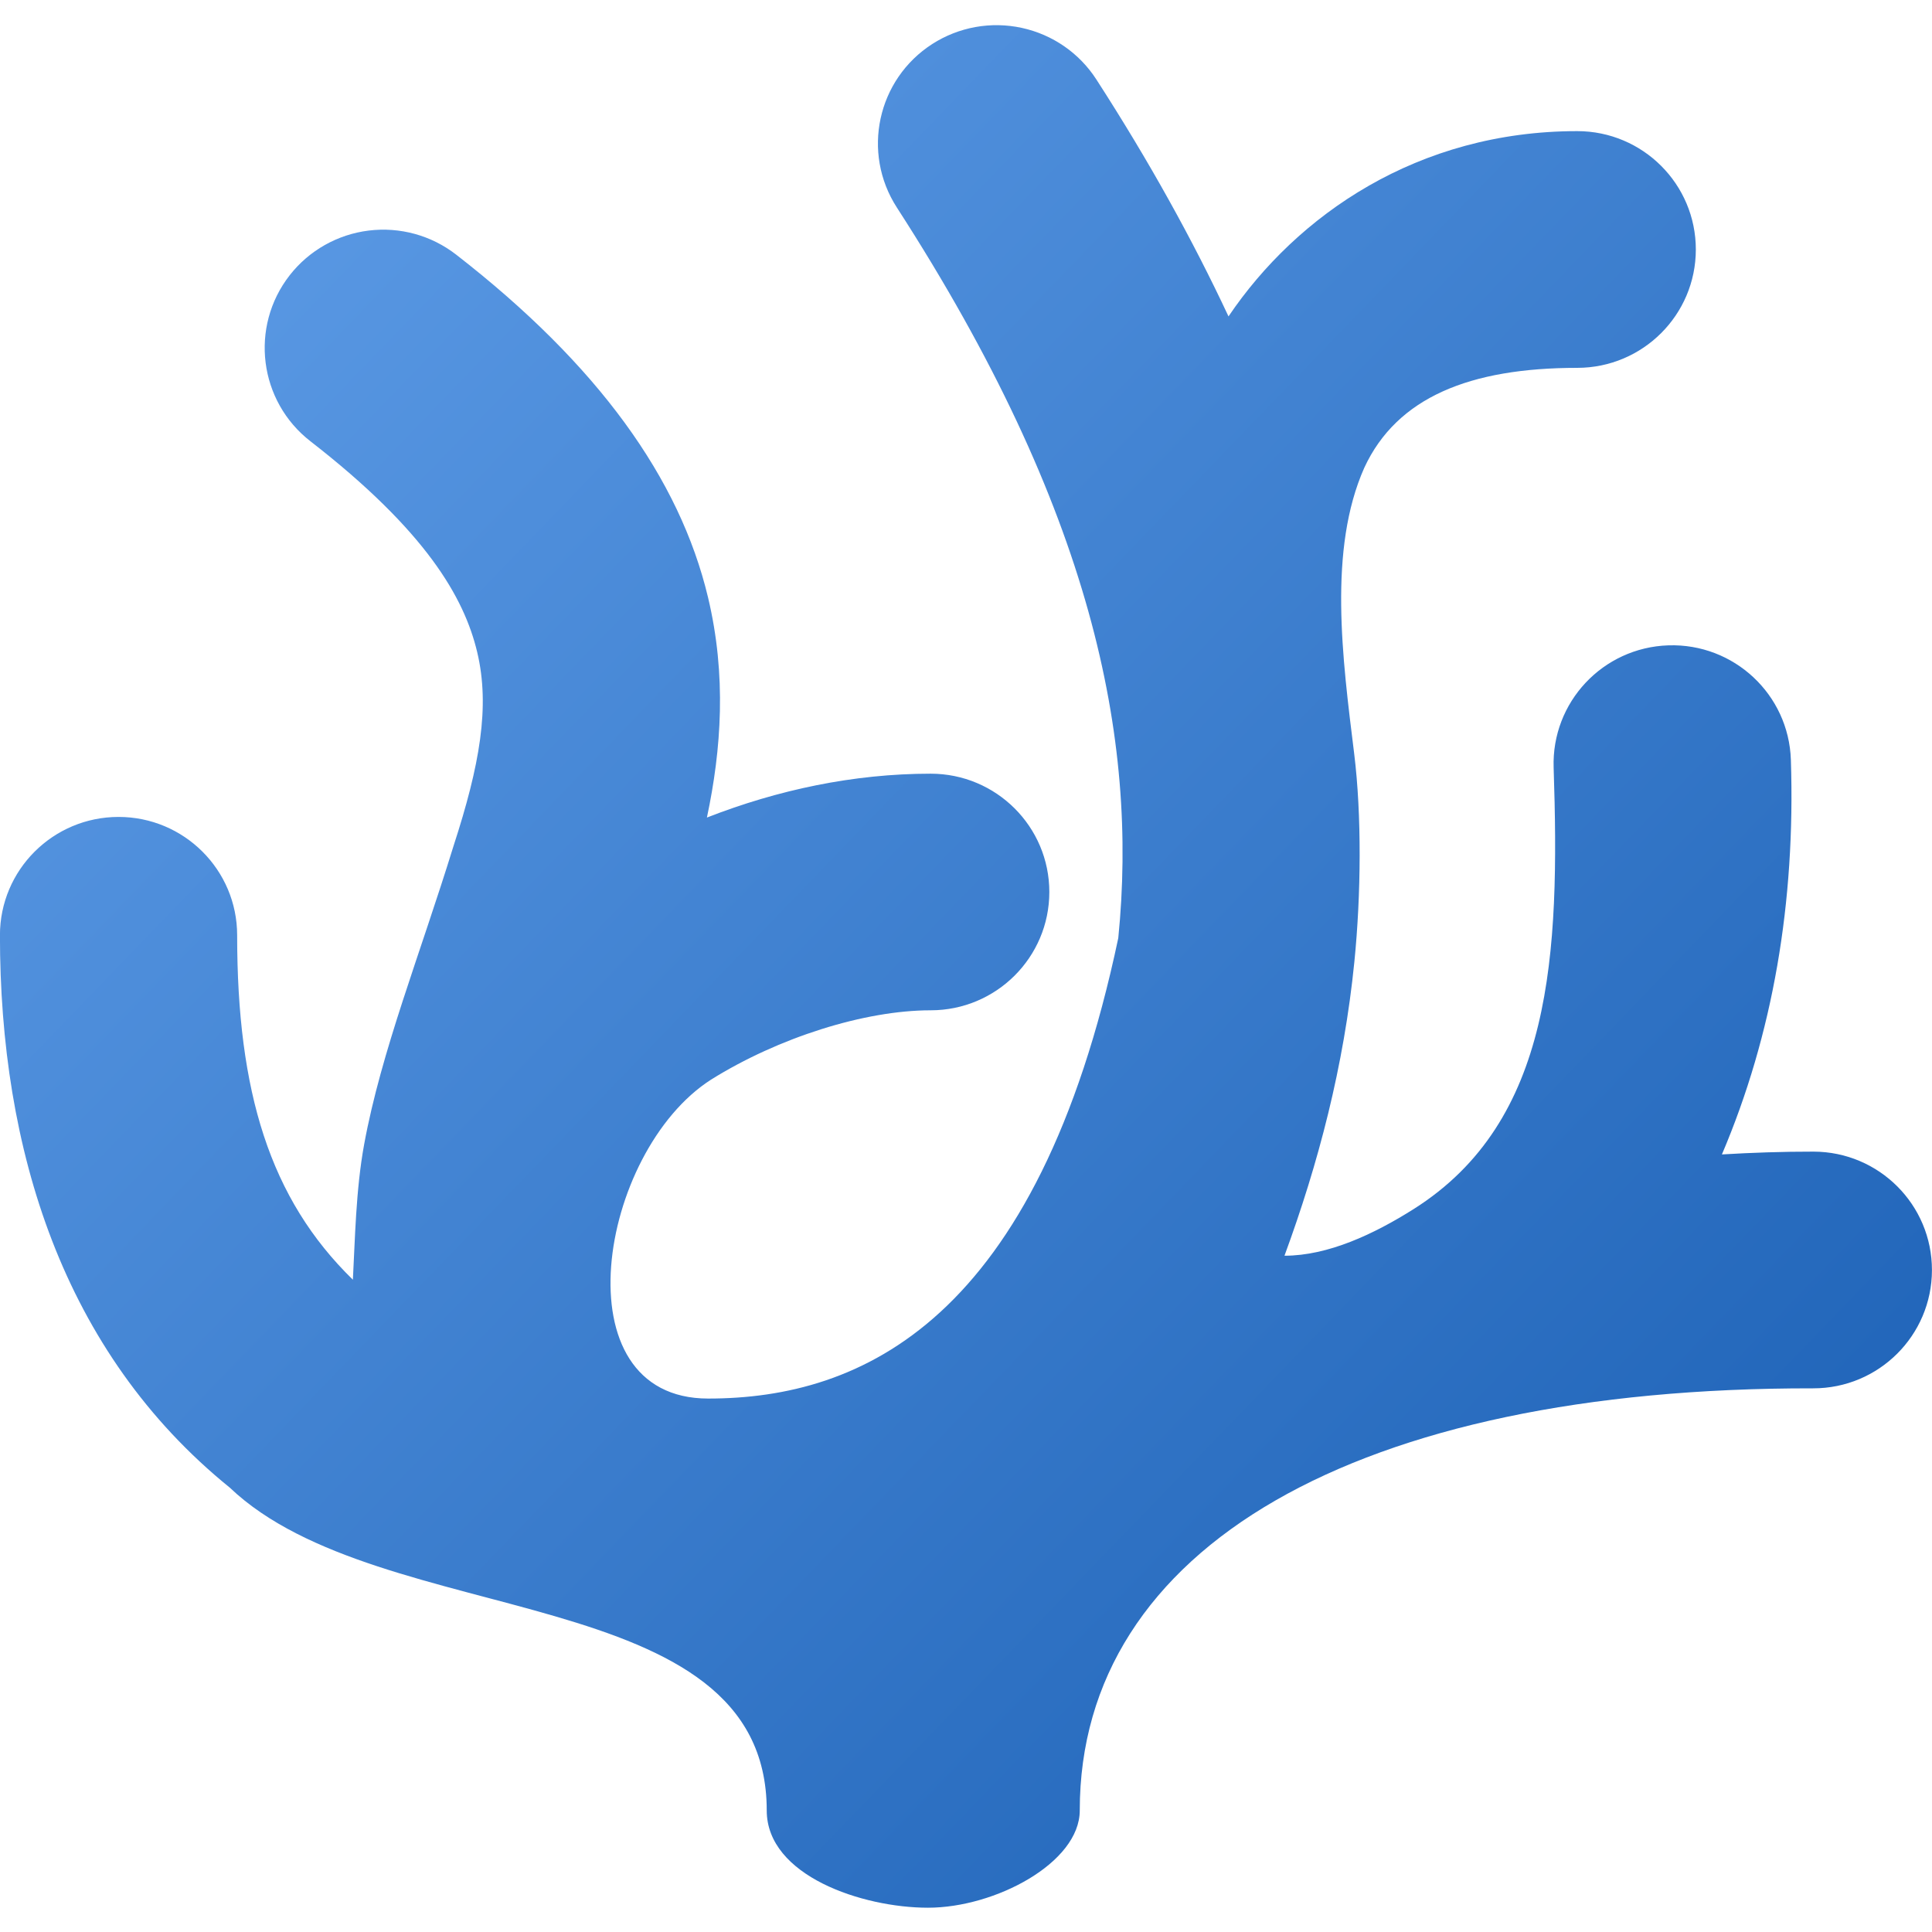
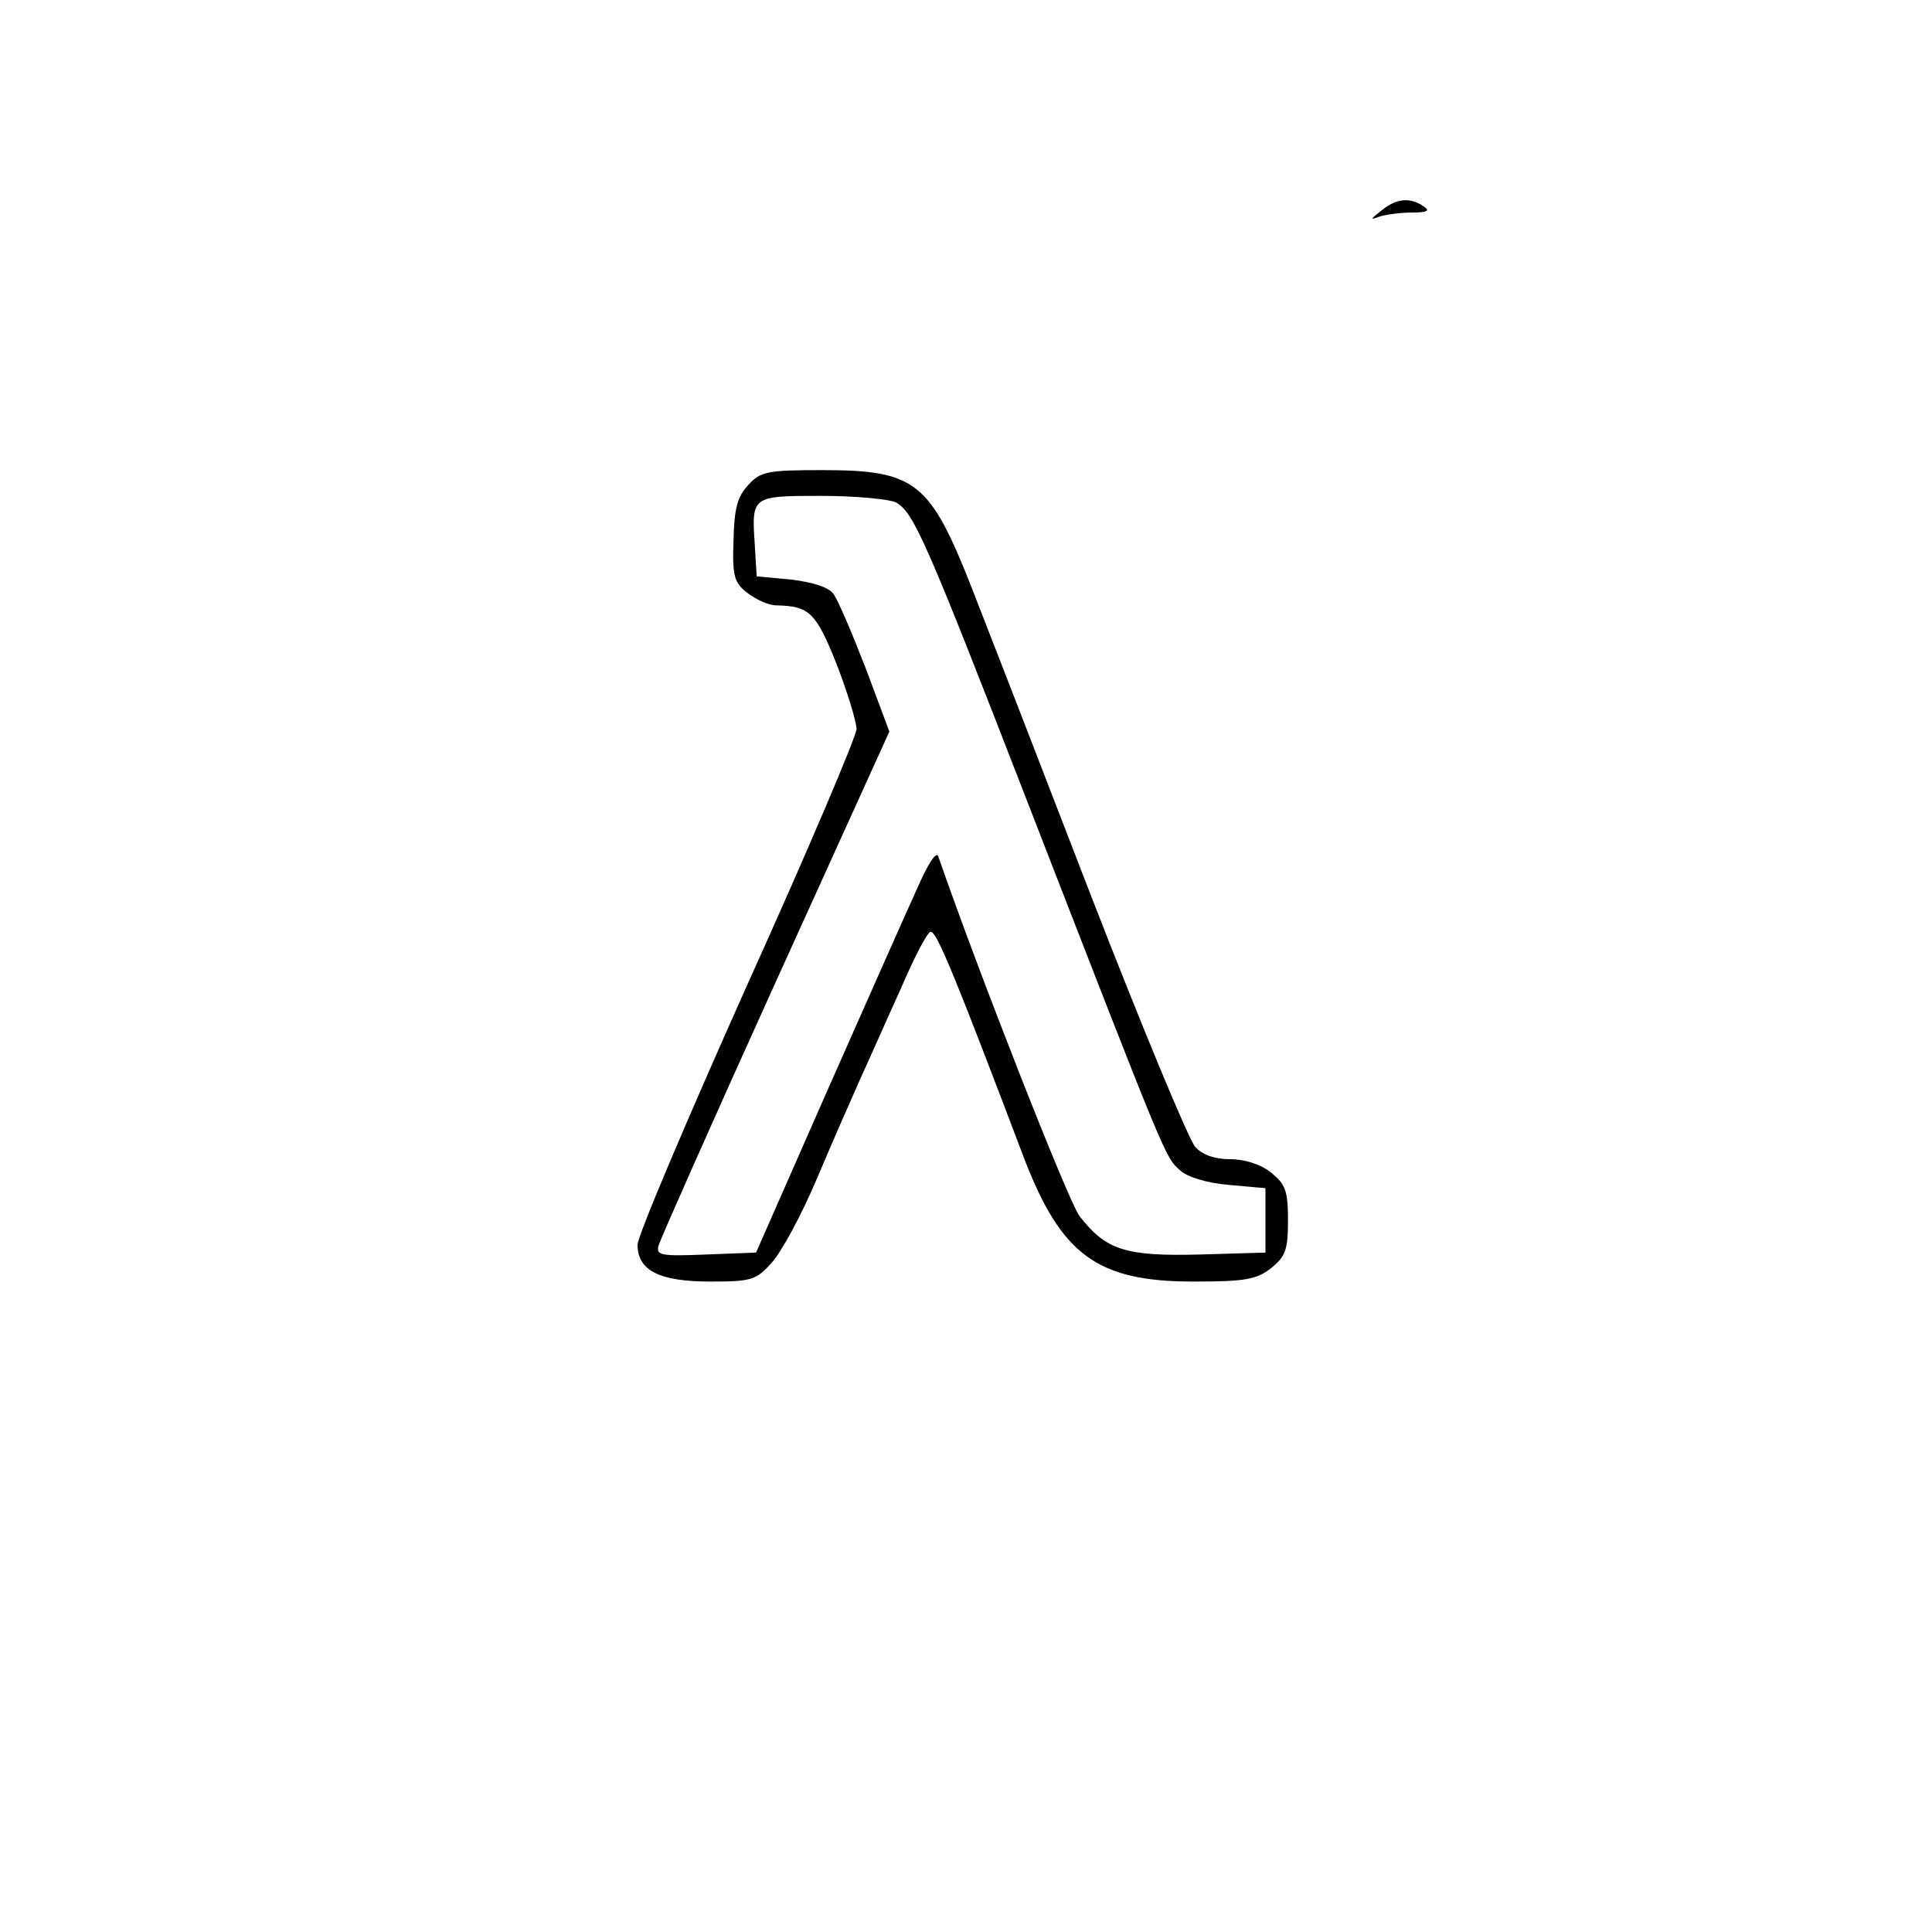
- <svg xmlns="http://www.w3.org/2000/svg" version="1.1" x="0" y="0" width="100" height="100" viewBox="0, 0, 100, 100">
-   <defs>
-     <linearGradient id="Gradient_1" gradientUnits="userSpaceOnUse" x1="199.997" y1="214.302" x2="296.665" y2="307.573" gradientTransform="matrix(1, 0, 0, 1, -200, -213)">
-       <stop offset="0" stop-color="#62A0EA" />
-       <stop offset="1" stop-color="#1A5FB4" />
-     </linearGradient>
-   </defs>
-   <g id="Layer_1">
-     <path d="M48.26,2.274 C45.406,4.105 44.583,7.898 46.422,10.742 C56.531,26.397 58.917,38.205 57.882,48.553 C53.698,68.369 44.603,72.389 36.655,72.389 C28.895,72.389 30.973,59.618 36.806,55.88 C40.288,53.706 44.748,52.293 48.171,52.293 C51.563,52.293 54.313,49.552 54.313,46.17 C54.313,42.787 51.563,40.046 48.171,40.046 C44.173,40.046 40.251,40.886 36.59,42.316 C37.338,38.787 37.614,34.973 36.647,30.919 C35.179,24.763 30.953,18.883 23.615,13.183 C22.33,12.183 20.7,11.734 19.083,11.934 C17.466,12.134 15.995,12.966 14.994,14.248 C12.912,16.918 13.394,20.766 16.072,22.843 C22.05,27.486 24.024,30.923 24.699,33.752 C25.374,36.581 24.831,39.616 23.475,43.786 C21.742,49.406 19.73,54.423 18.848,59.234 C18.414,61.602 18.377,64.179 18.265,66.238 C13.96,62.042 12.275,56.502 12.275,48.407 C12.274,45.025 9.524,42.283 6.133,42.284 C2.744,42.287 -0.002,45.027 -0.003,48.407 C-0.003,59.463 3.23,69.983 11.895,77.001 C19.739,84.474 39.686,81.712 39.686,93.709 C39.686,97.095 44.642,98.743 48.033,98.743 C51.511,98.743 55.888,96.418 55.888,93.709 C55.888,80.097 70.233,71.824 93.848,71.86 C97.24,71.865 99.992,69.126 99.997,65.744 C100.003,62.361 97.259,59.614 93.867,59.608 C92.252,59.606 90.678,59.661 89.126,59.753 C91.766,53.544 92.937,46.708 92.695,39.324 C92.583,35.943 89.745,33.293 86.356,33.403 C82.963,33.513 80.305,36.346 80.416,39.729 C80.736,49.397 80.374,58.03 73.171,62.581 C71.123,63.874 68.742,64.996 66.484,64.996 C68.237,60.228 69.561,55.195 70.103,49.77 C70.449,46.308 70.486,42.195 70.091,39 C69.478,34.05 68.738,28.436 70.617,24.207 C72.305,20.565 76.087,19.04 81.64,19.04 C85.029,19.037 87.775,16.296 87.776,12.917 C87.778,9.534 85.031,6.79 81.64,6.787 C73.388,6.787 67.133,11.13 63.587,16.377 C61.733,12.417 59.475,8.336 56.747,4.112 C55.866,2.747 54.478,1.788 52.887,1.443 C52.099,1.272 51.285,1.257 50.491,1.399 C49.697,1.542 48.939,1.839 48.26,2.274 z" fill="url(#Gradient_1)" id="path6008" />
+ <svg xmlns="http://www.w3.org/2000/svg" version="1.0" width="300pt" height="300pt" viewBox="0 0 300 300" preserveAspectRatio="xMidYMid meet">
+   <g transform="translate(0,300) scale(0.1,-0.1)" fill="#000000" stroke="none">
+     <path d="M2145 2673 c-18 -14 -18 -15 -2 -9 10 3 33 6 50 6 24 0 28 3 17 10 -21 14 -42 12 -65 -7z" />
+     <path d="M1162 2247 c-17 -18 -22 -37 -23 -86 -2 -56 1 -66 22 -82 13 -10 33 -19 44 -19 52 -1 62 -11 94 -91 17 -44 31 -90 31 -101 0 -11 -76 -190 -170 -398 -93 -208 -170 -389 -170 -403 0 -40 34 -57 113 -57 63 0 71 2 95 29 15 16 47 75 71 132 24 57 55 127 67 154 13 28 40 90 62 138 21 49 42 90 47 90 9 2 37 -66 145 -351 58 -151 114 -192 263 -192 80 0 98 3 121 21 22 18 26 28 26 74 0 46 -4 56 -26 74 -16 13 -41 21 -64 21 -24 0 -43 7 -54 19 -10 11 -83 187 -163 393 -79 205 -162 419 -184 475 -65 165 -87 183 -232 183 -85 0 -96 -2 -115 -23z m229 -27 c28 -16 45 -54 209 -477 212 -546 209 -539 232 -560 12 -11 42 -20 77 -23 l56 -5 0 -50 0 -50 -102 -3 c-116 -3 -146 7 -187 60 -18 25 -157 379 -219 558 -3 9 -16 -11 -33 -50 -16 -35 -79 -177 -140 -315 l-110 -250 -78 -3 c-72 -3 -78 -1 -73 15 3 10 84 193 181 407 l177 390 -37 99 c-21 54 -43 106 -50 115 -7 10 -32 18 -65 22 l-54 5 -3 49 c-5 76 -5 76 103 76 53 0 105 -5 116 -10z" />
  </g>
</svg>
